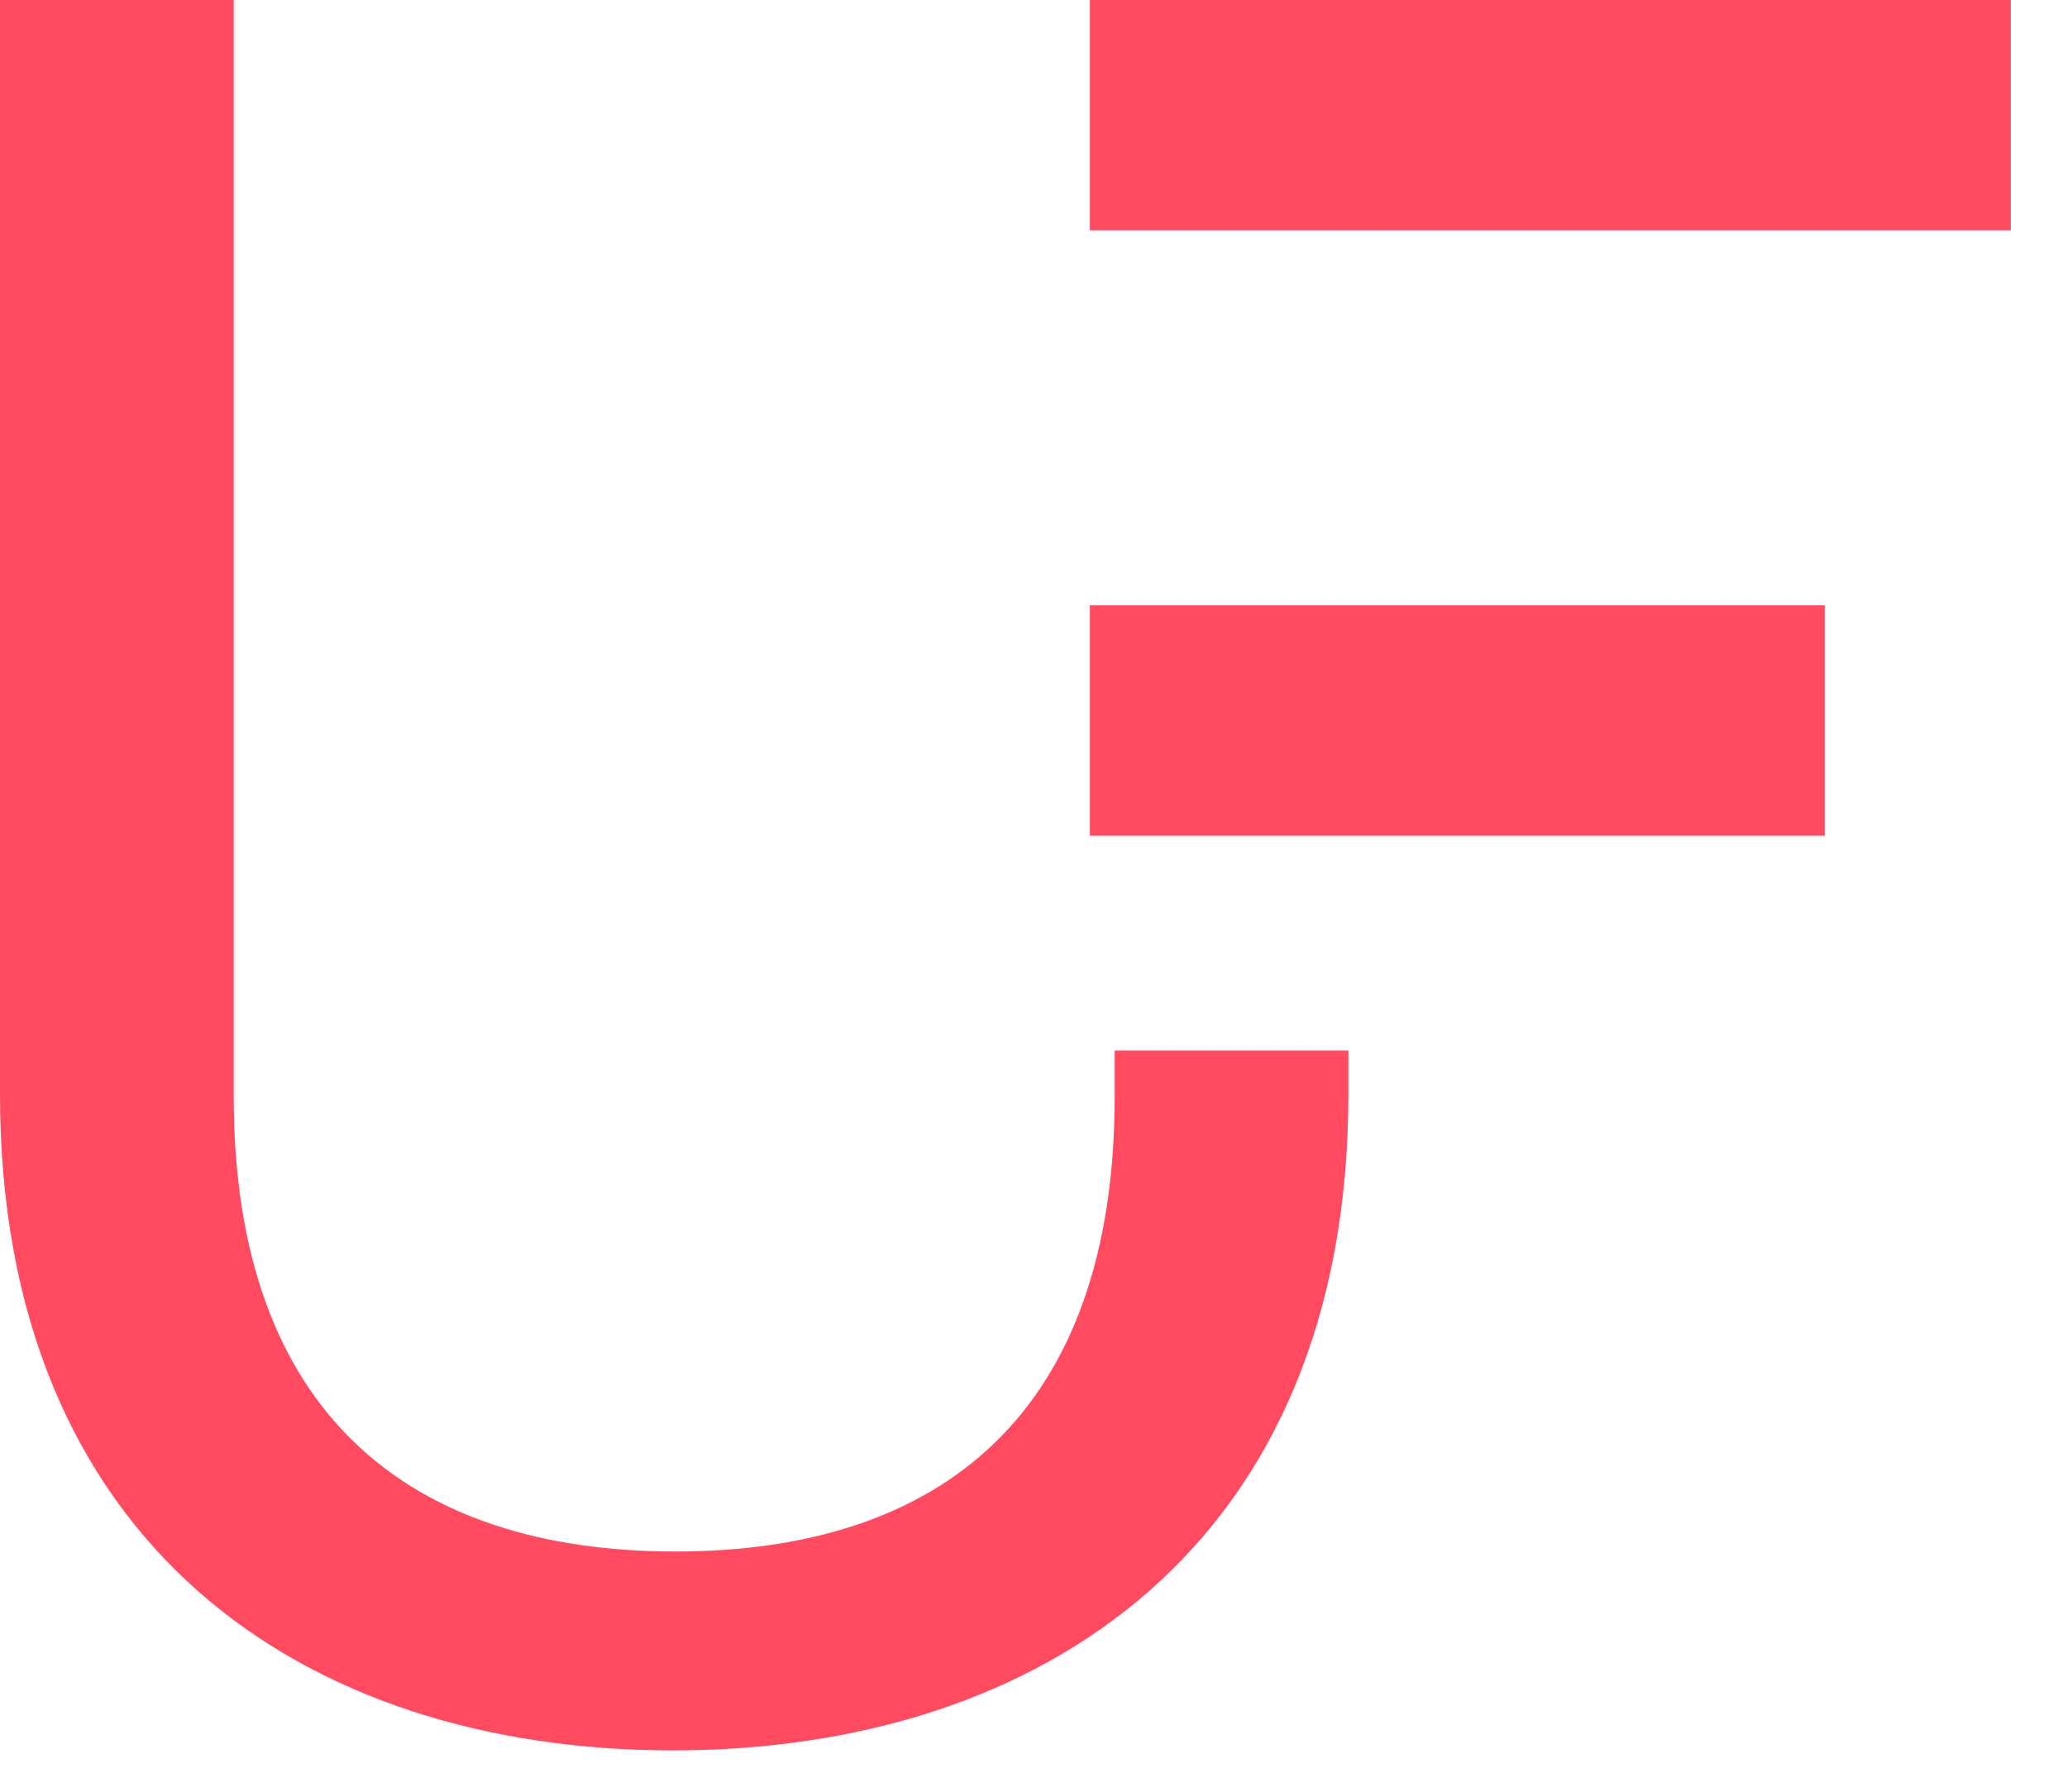
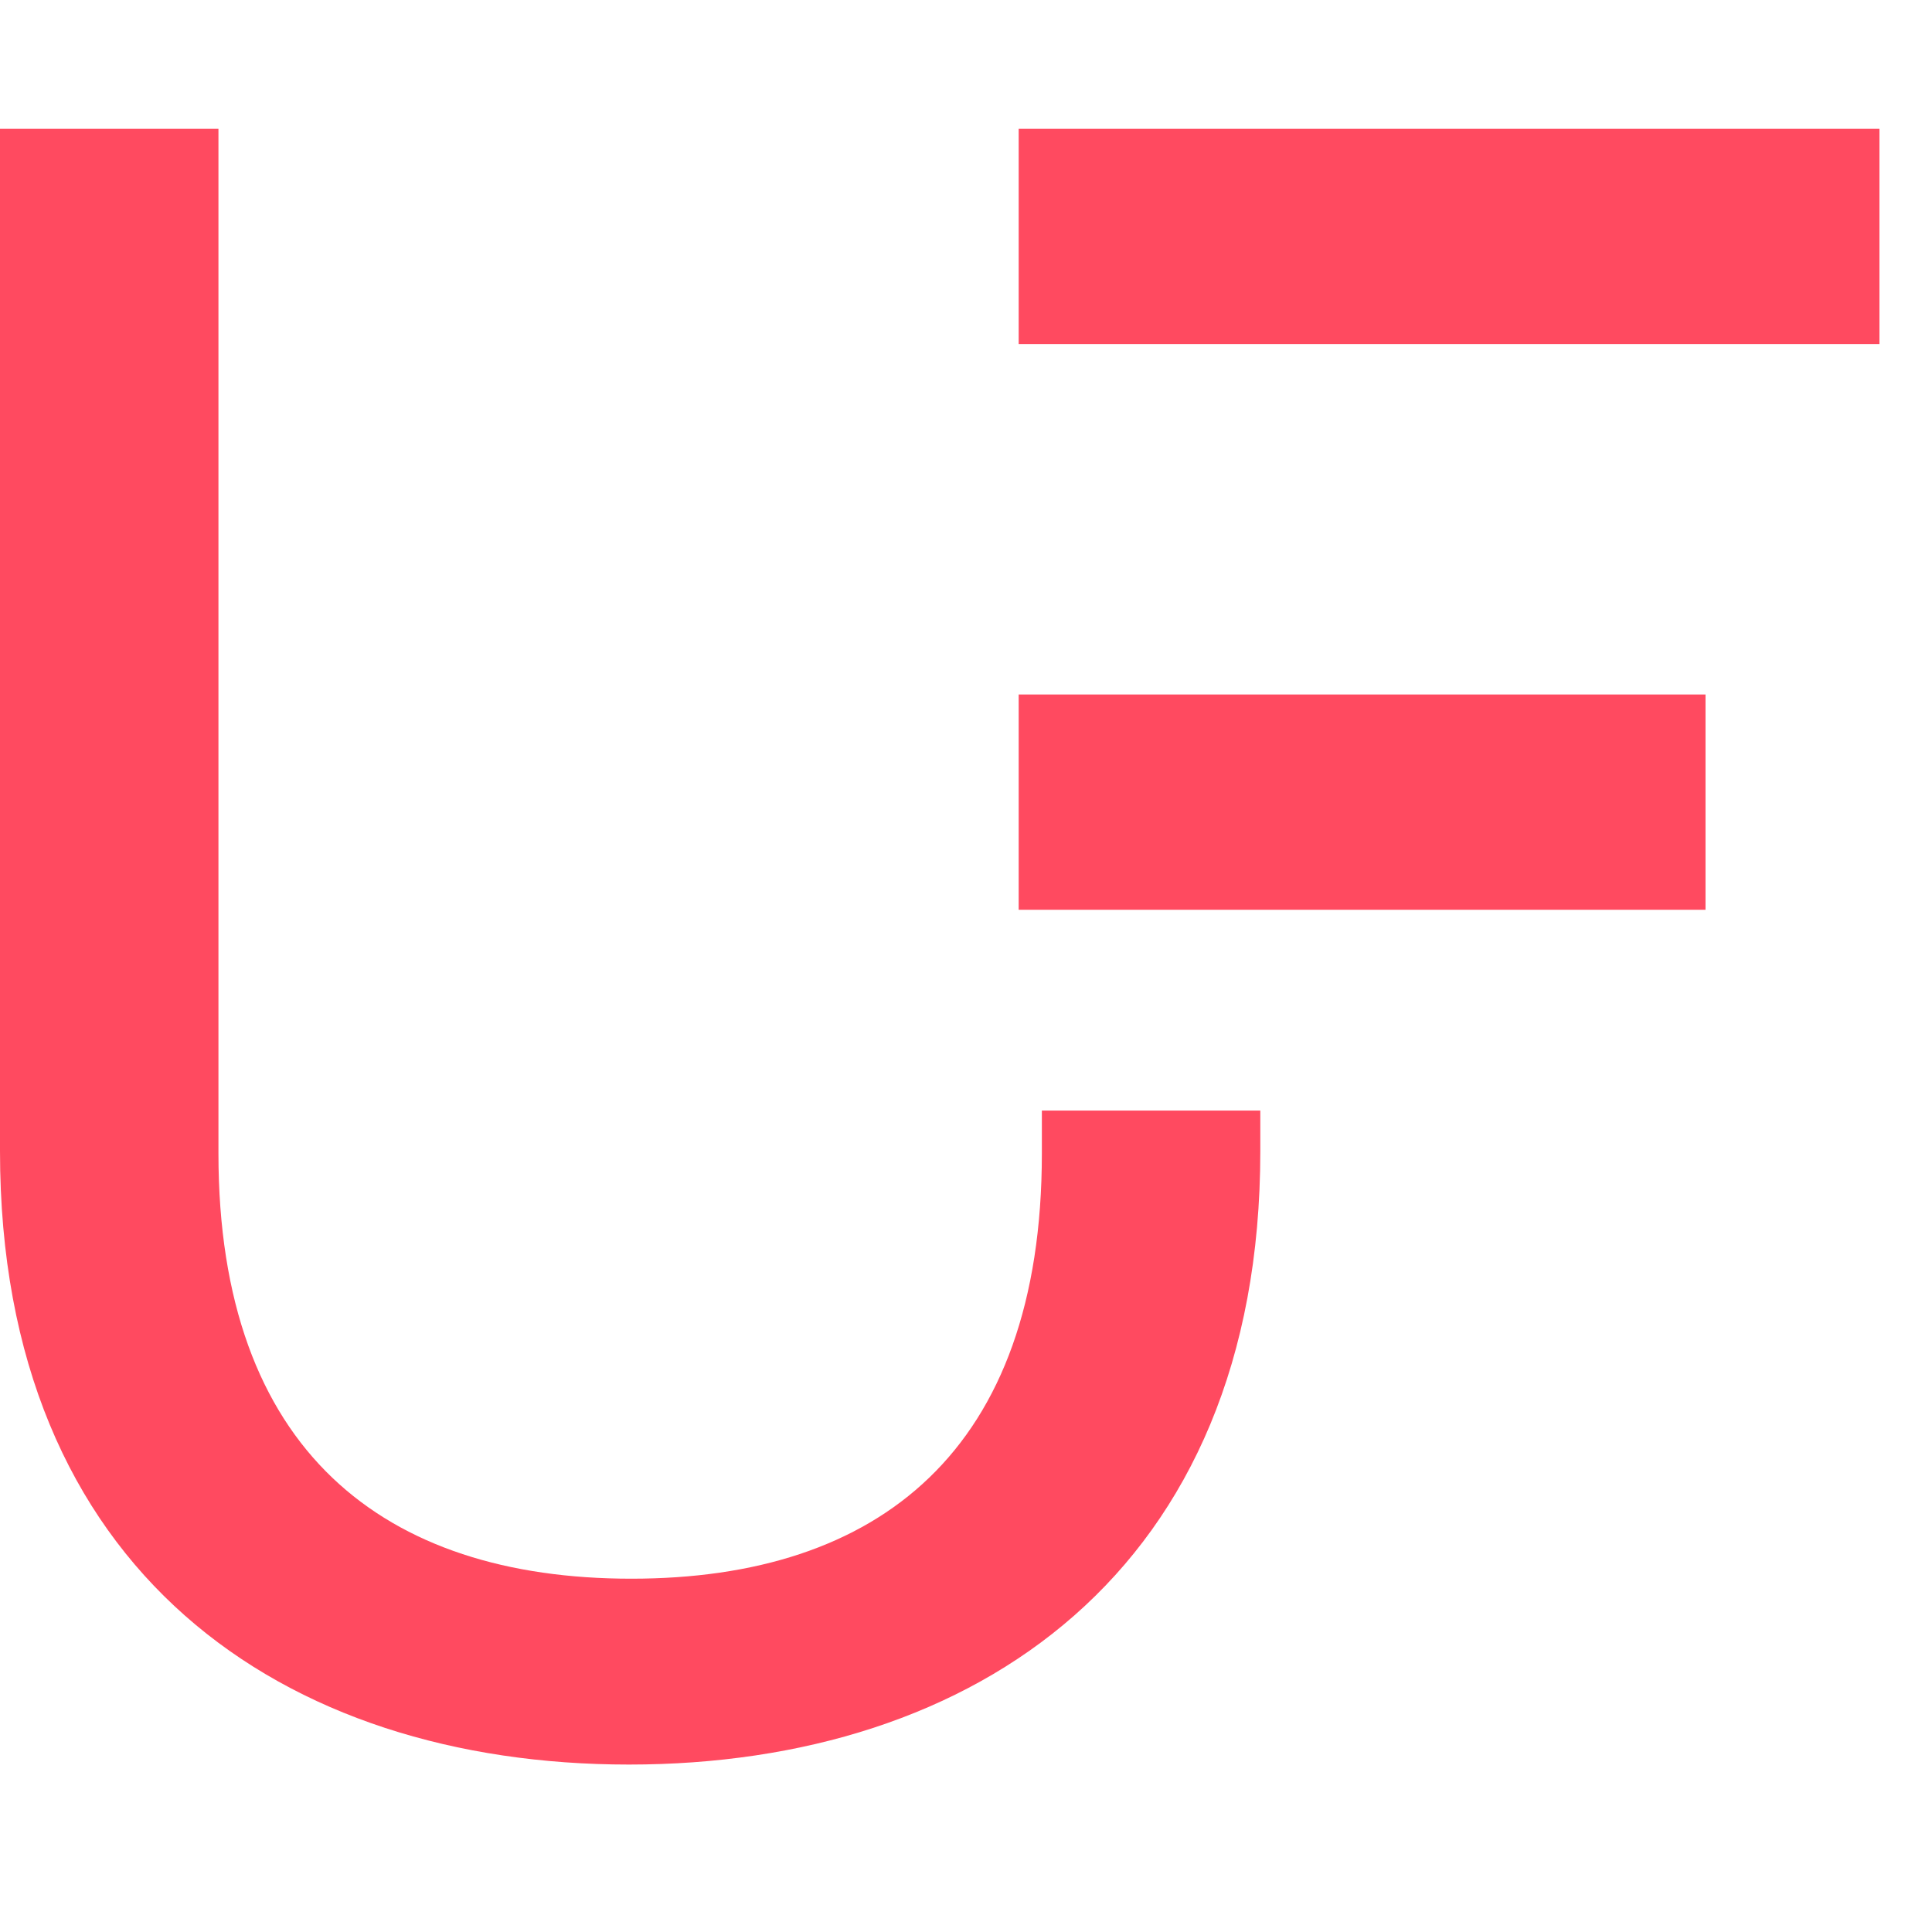
- <svg xmlns="http://www.w3.org/2000/svg" width="30" height="26" viewBox="0 0 30 26" fill="none">
+ <svg xmlns="http://www.w3.org/2000/svg" width="80" height="80" viewBox="0 0 30 26" fill="none">
  <path d="M16.178 15.245V15.911C16.178 20.529 13.641 22.514 9.803 22.514C5.965 22.514 3.392 20.529 3.392 15.911V0H0V15.875C0 22.403 4.397 25.4 9.767 25.4C15.134 25.4 19.57 22.403 19.57 15.875V15.245H16.178Z" fill="#FF4A60" />
  <path d="M26.483 8.784H15.818V12.127H26.483V8.784Z" fill="#FF4A60" />
  <path d="M29.184 0H15.818V3.342H29.184V0Z" fill="#FF4A60" />
</svg>
